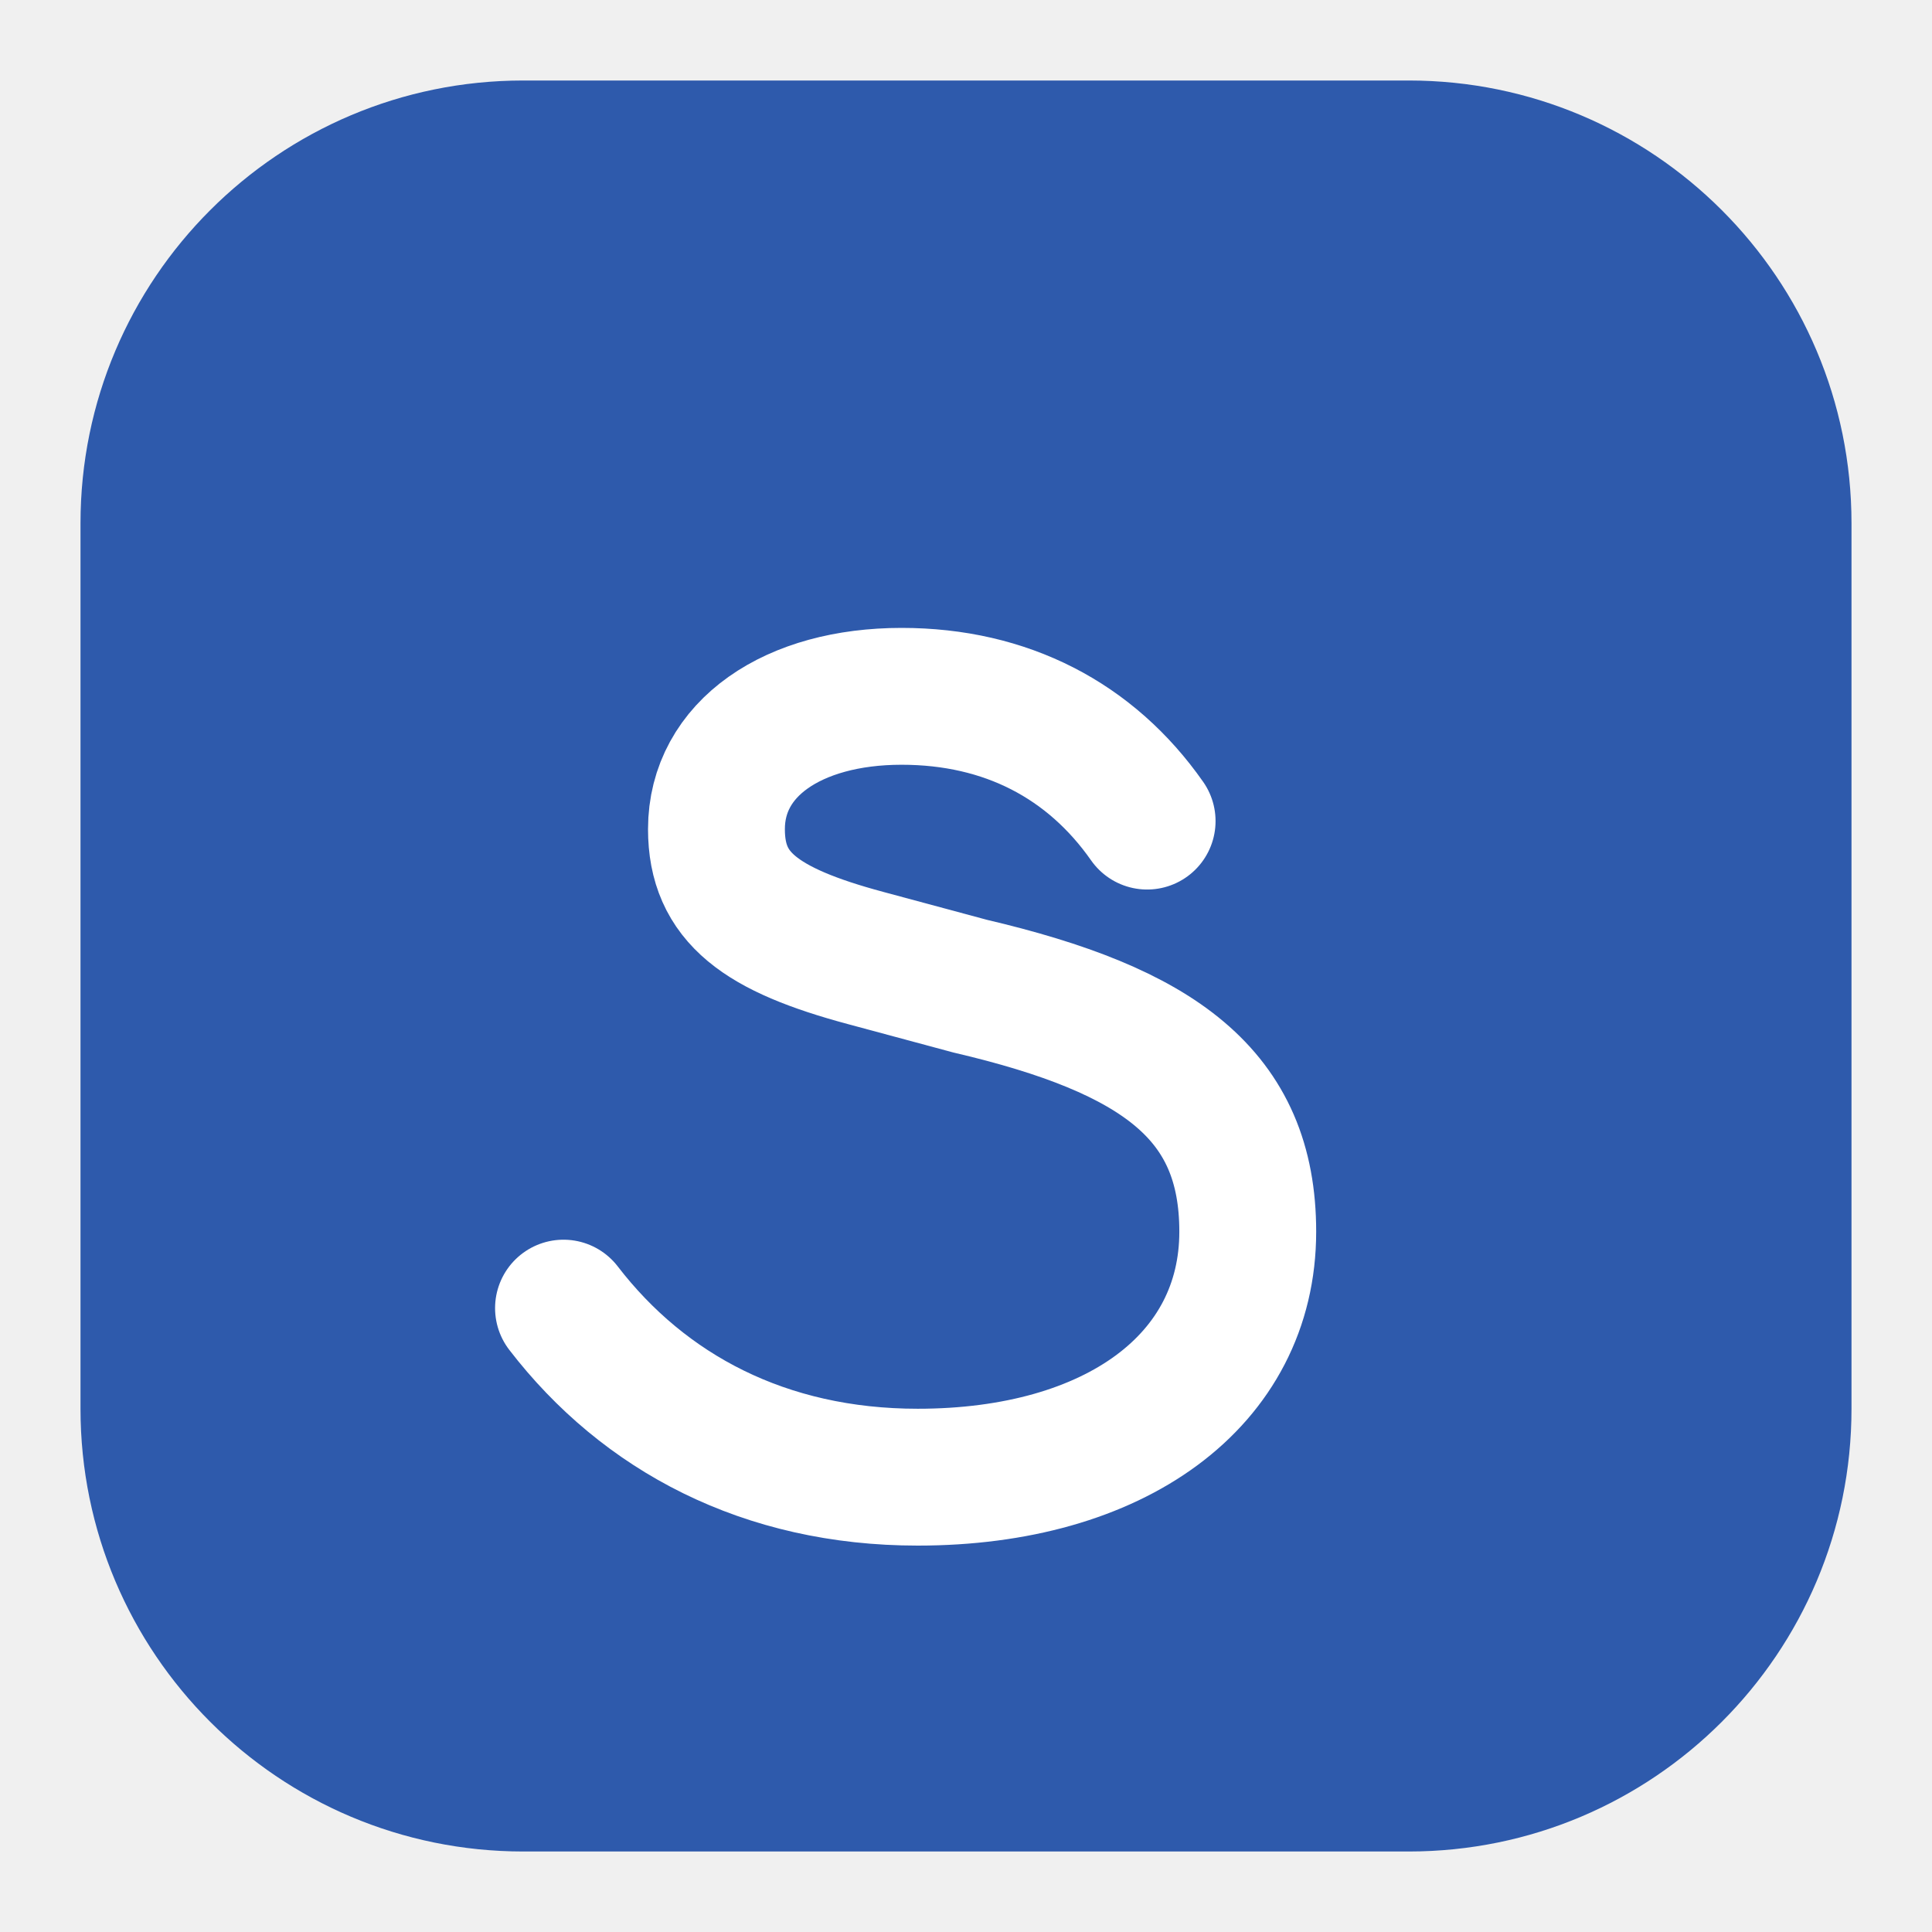
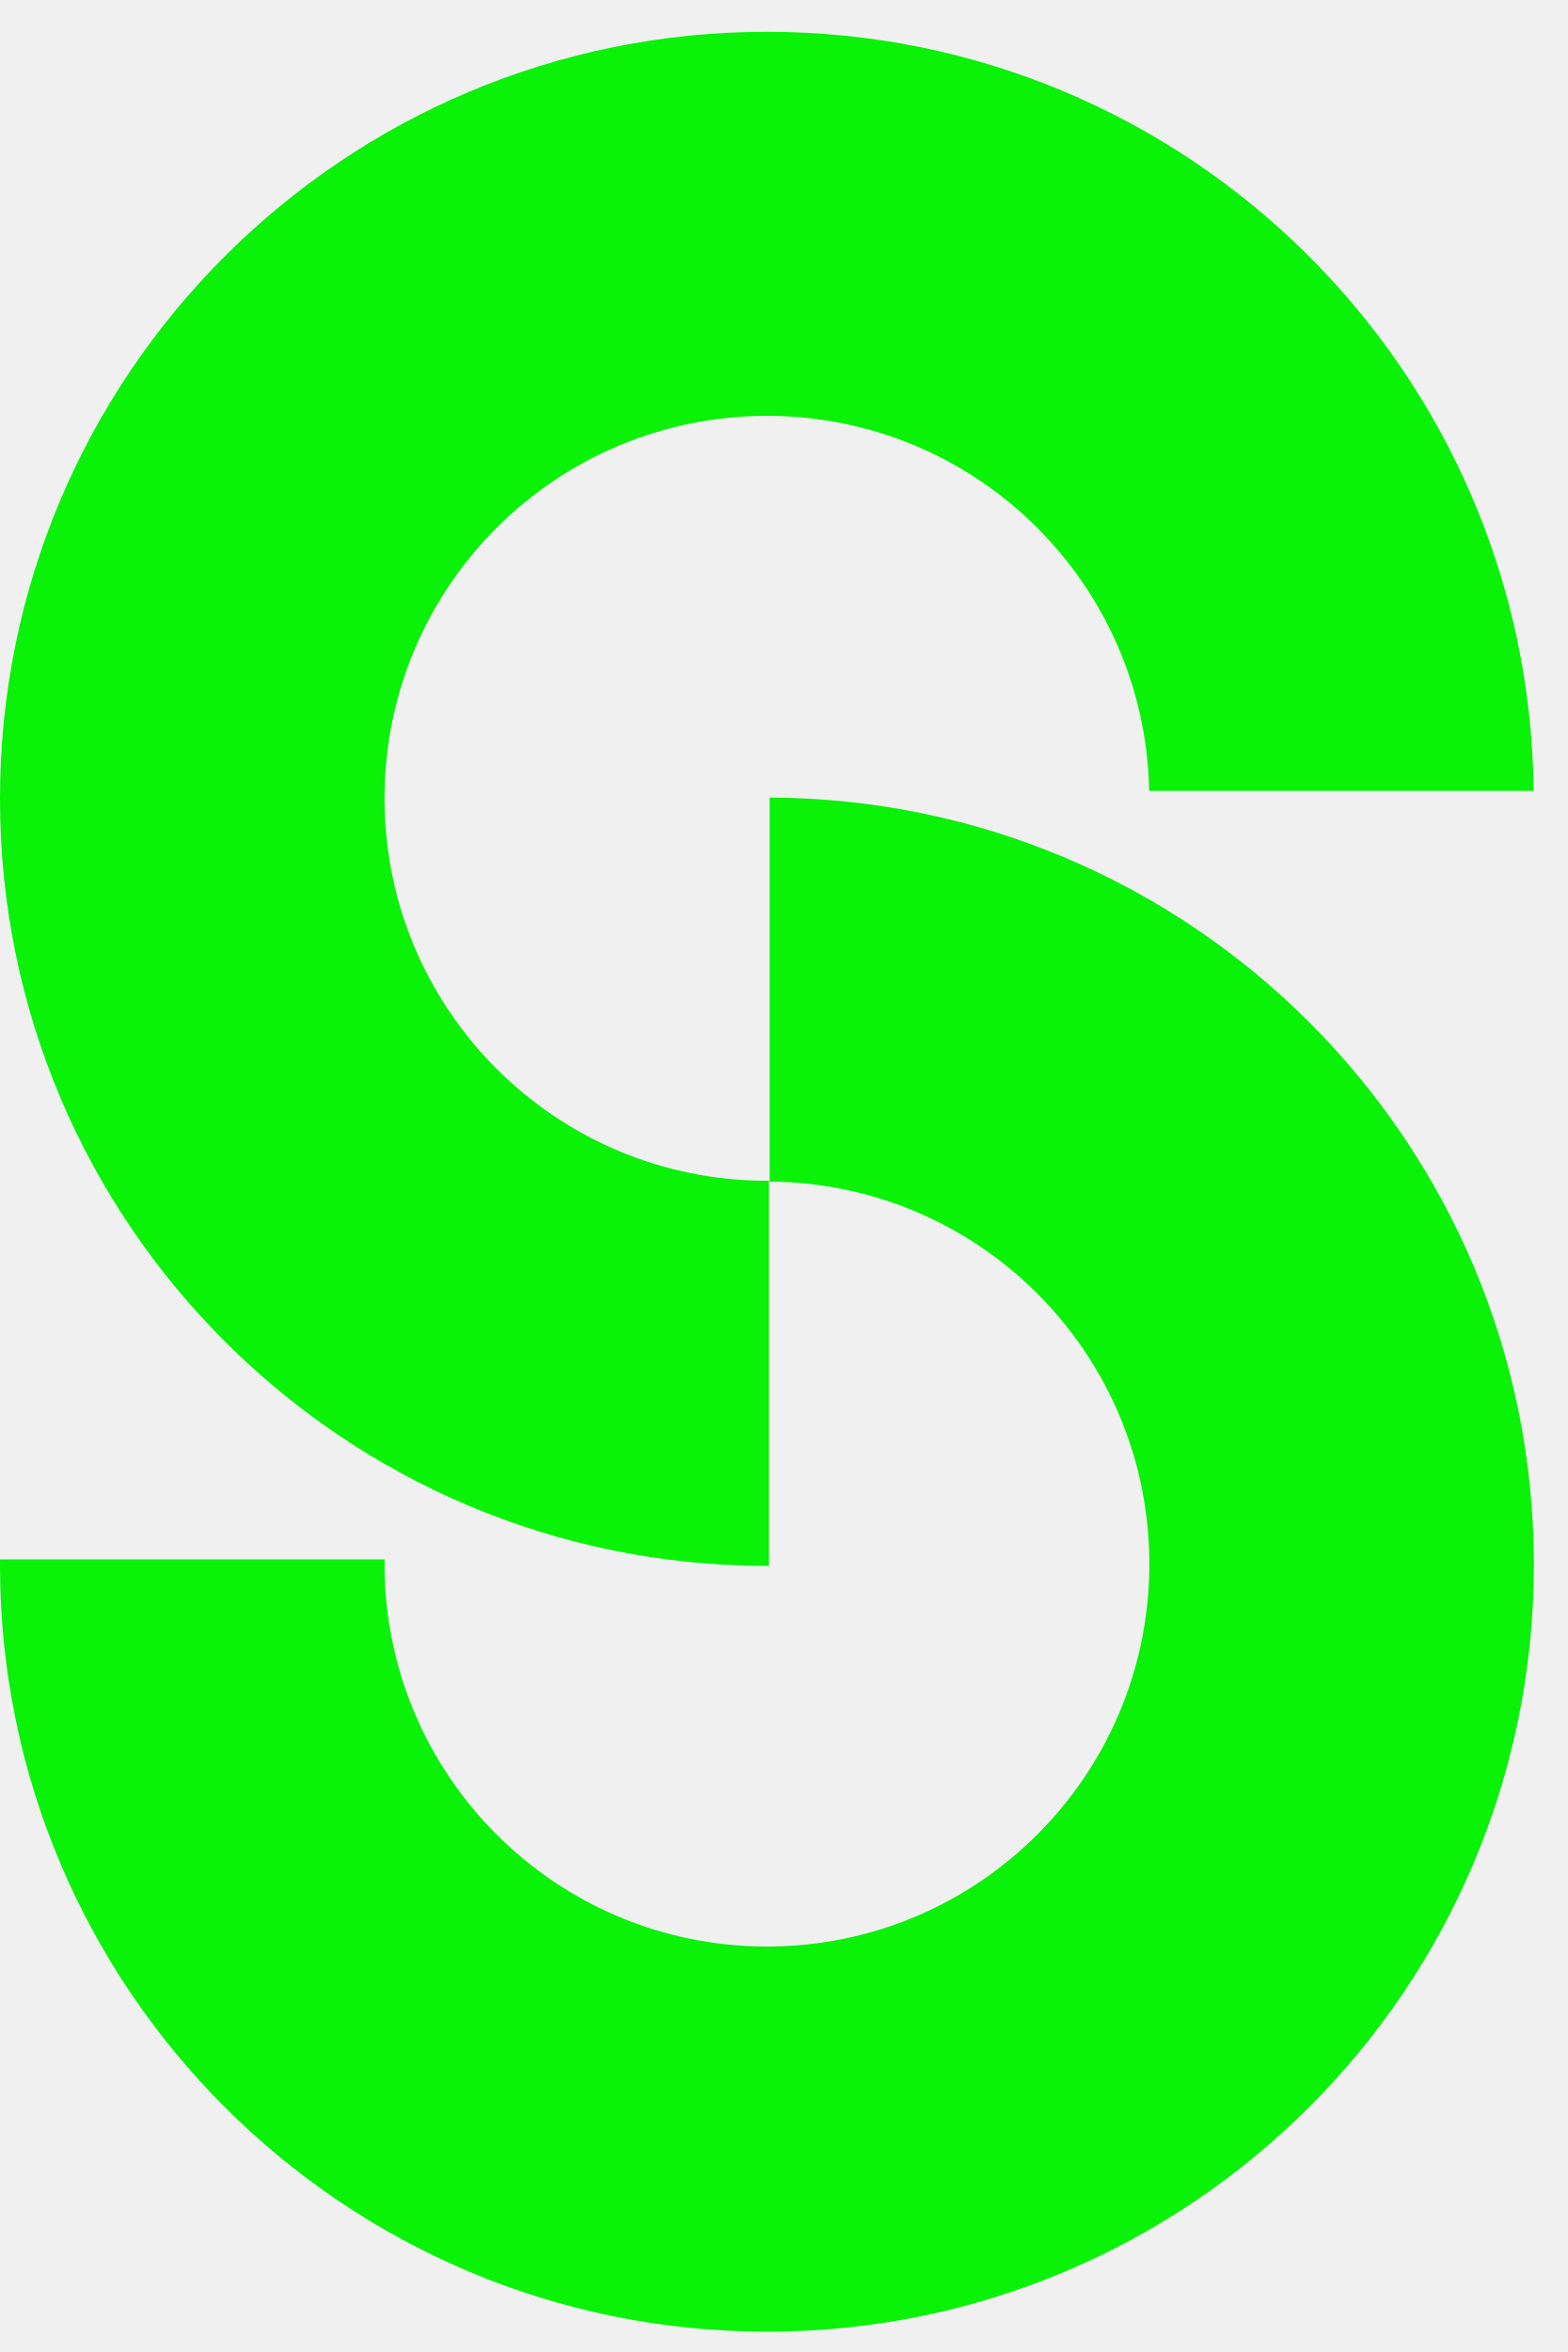
- <svg xmlns="http://www.w3.org/2000/svg" viewBox="0 0 48 48">
-   <rect x="2" y="2" width="44" height="44" rx="11" fill="#2E5AAC" />
-   <path d="M14 32.5c2 2.6 5 4.2 8.8 4.2 4.9 0 8.2-2.4 8.2-6.1 0-3.4-2.2-5-6.9-6.1l-2.6-.7c-2.6-.7-3.7-1.5-3.7-3.2 0-2 1.9-3.3 4.6-3.3 2.6 0 4.7 1.1 6.1 3.1" fill="none" stroke="#fff" stroke-width="3.4" stroke-linecap="round" />
+ <svg xmlns="http://www.w3.org/2000/svg" viewBox="0 0 32 48">
+   <g fill="#09F208" fill-rule="evenodd">
+     <path d="M15.697 24.097h-.041c-4.312 0-7.807-3.494-7.807-7.804 0-4.312 3.495-7.806 7.807-7.806 4.26 0 7.72 3.412 7.801 7.652h7.848c-.087-8.57-7.059-15.49-15.65-15.49C7.01.648 0 7.656 0 16.303s7.01 15.654 15.656 15.654h.041v-7.86z" />
+     <path d="M15.71 16.276v7.838c4.285.03 7.751 3.512 7.751 7.805 0 4.31-3.495 7.806-7.806 7.806-4.31 0-7.806-3.495-7.806-7.806l.003-.094H.002L0 31.93c0 8.646 7.01 15.655 15.655 15.655 8.646 0 15.655-7.009 15.655-15.655 0-8.627-6.98-15.623-15.6-15.653" />
+   </g>
</svg>
